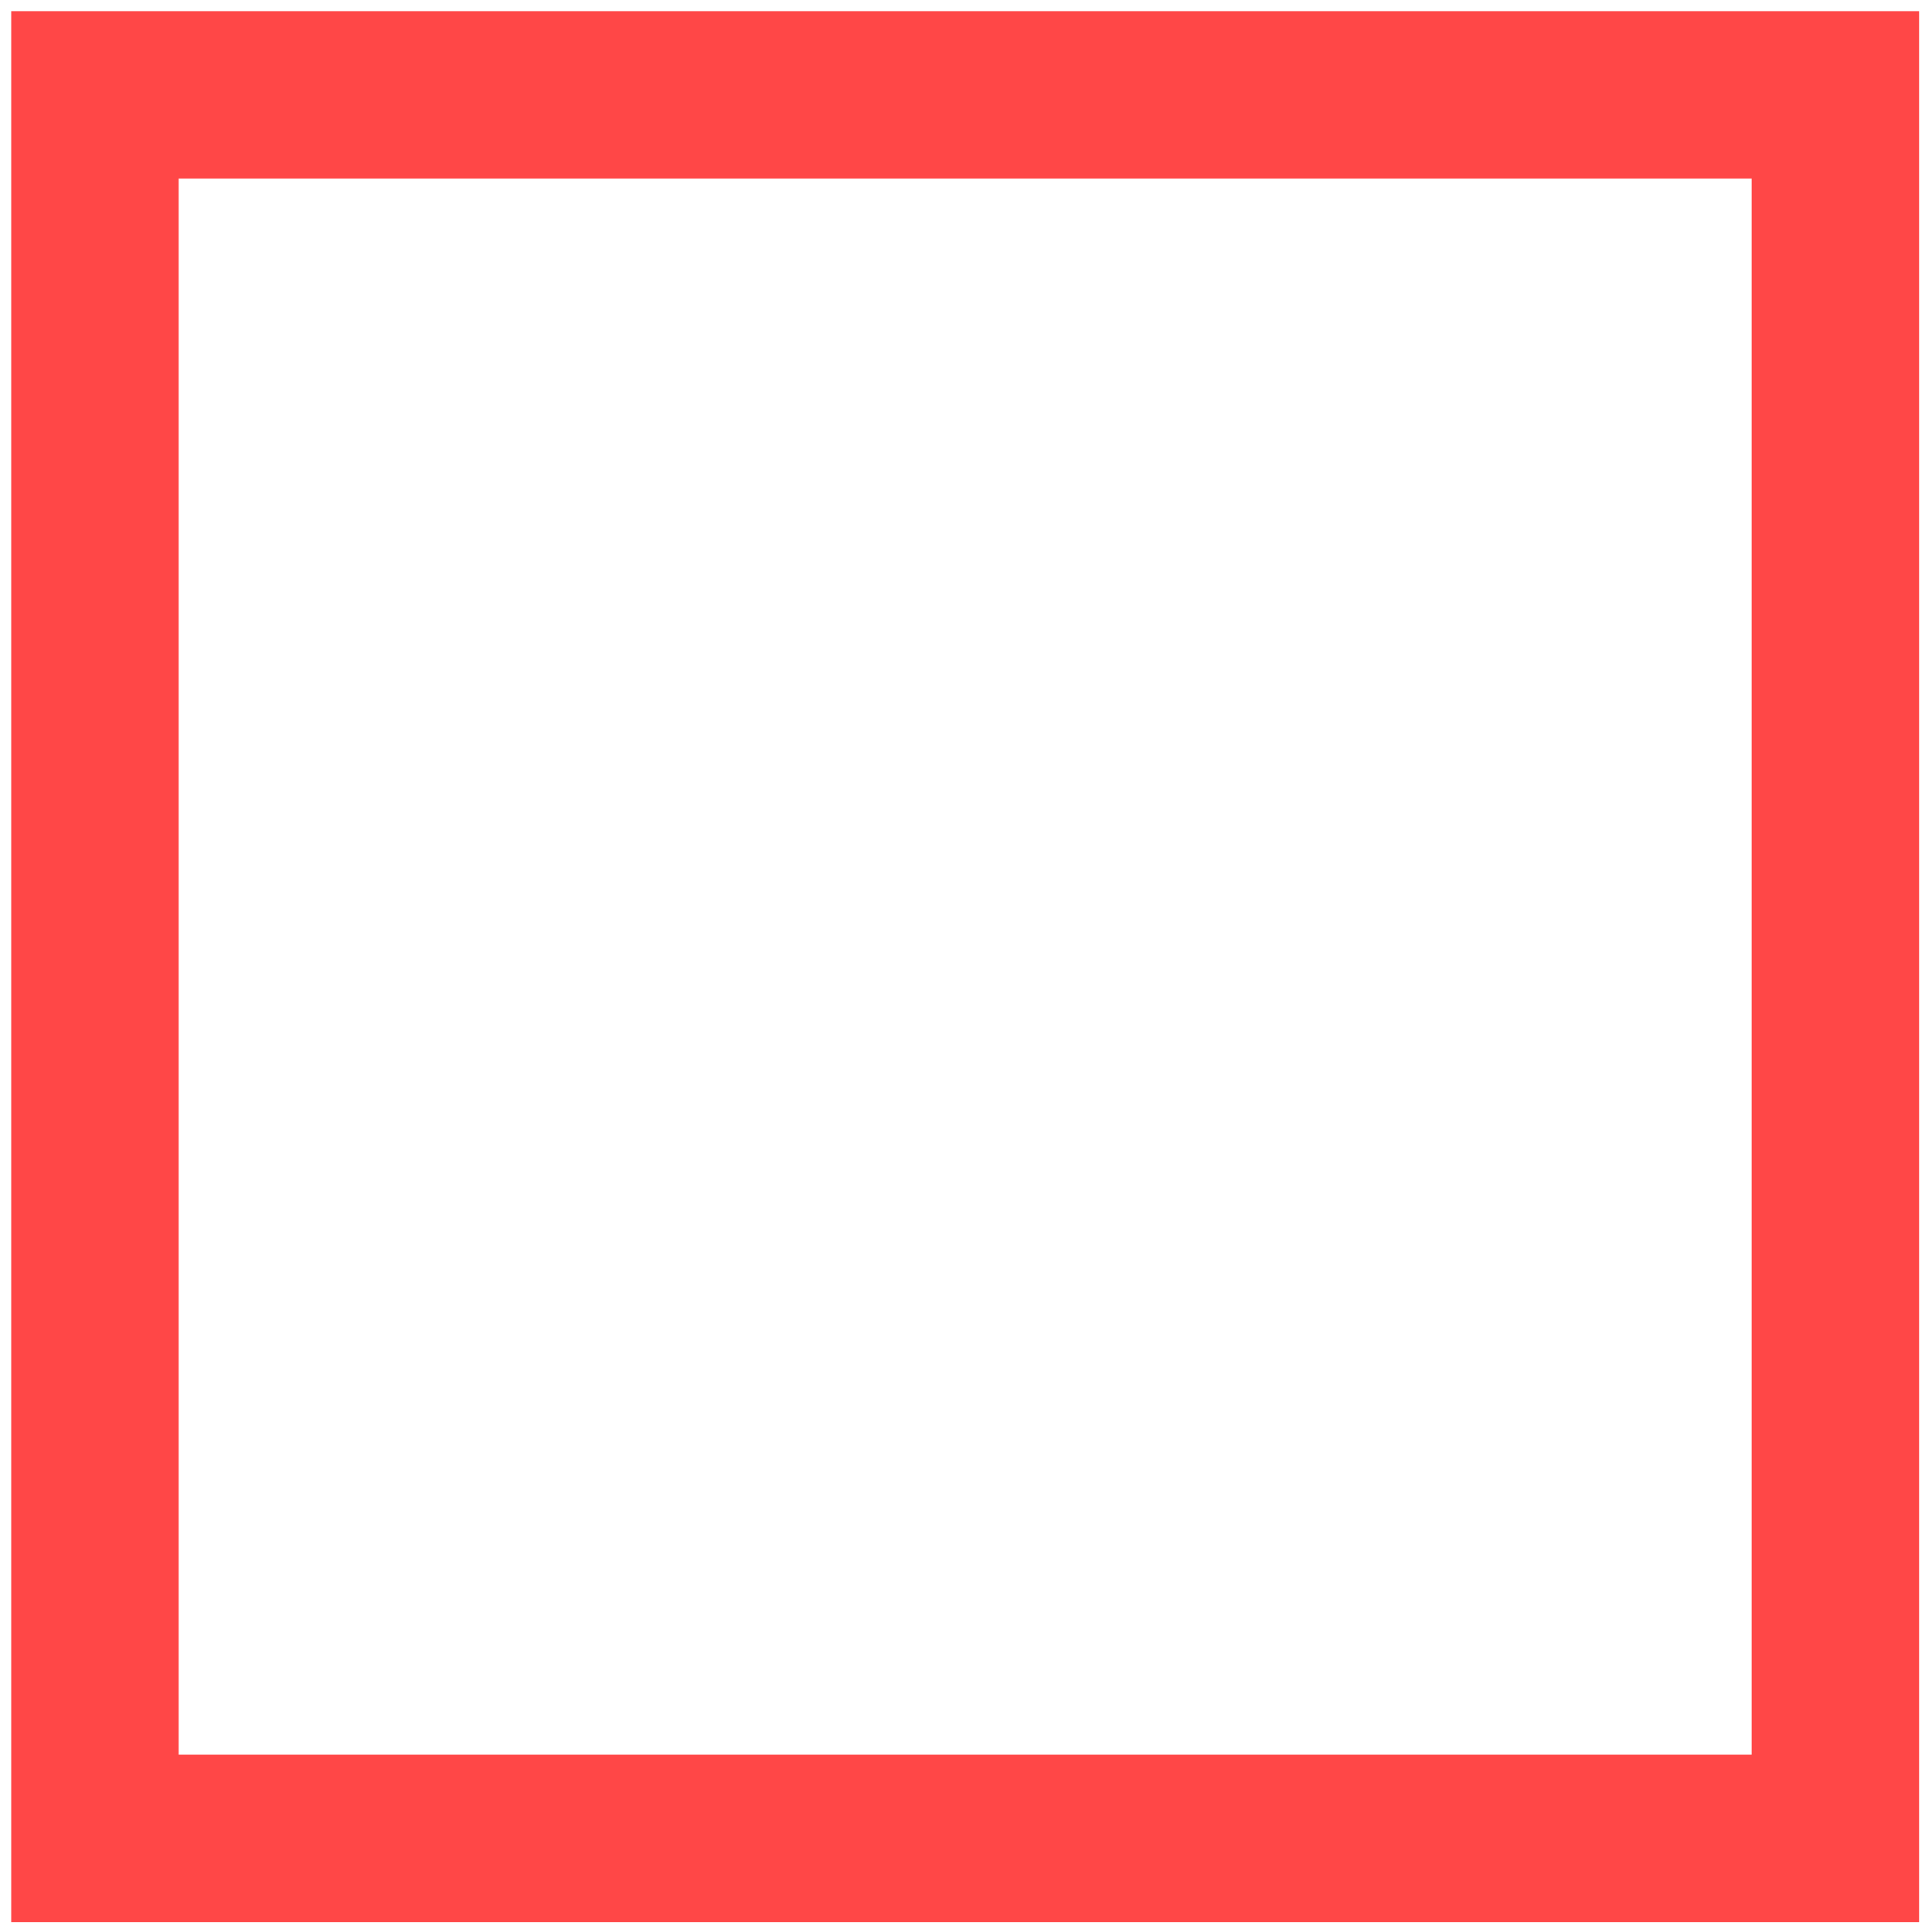
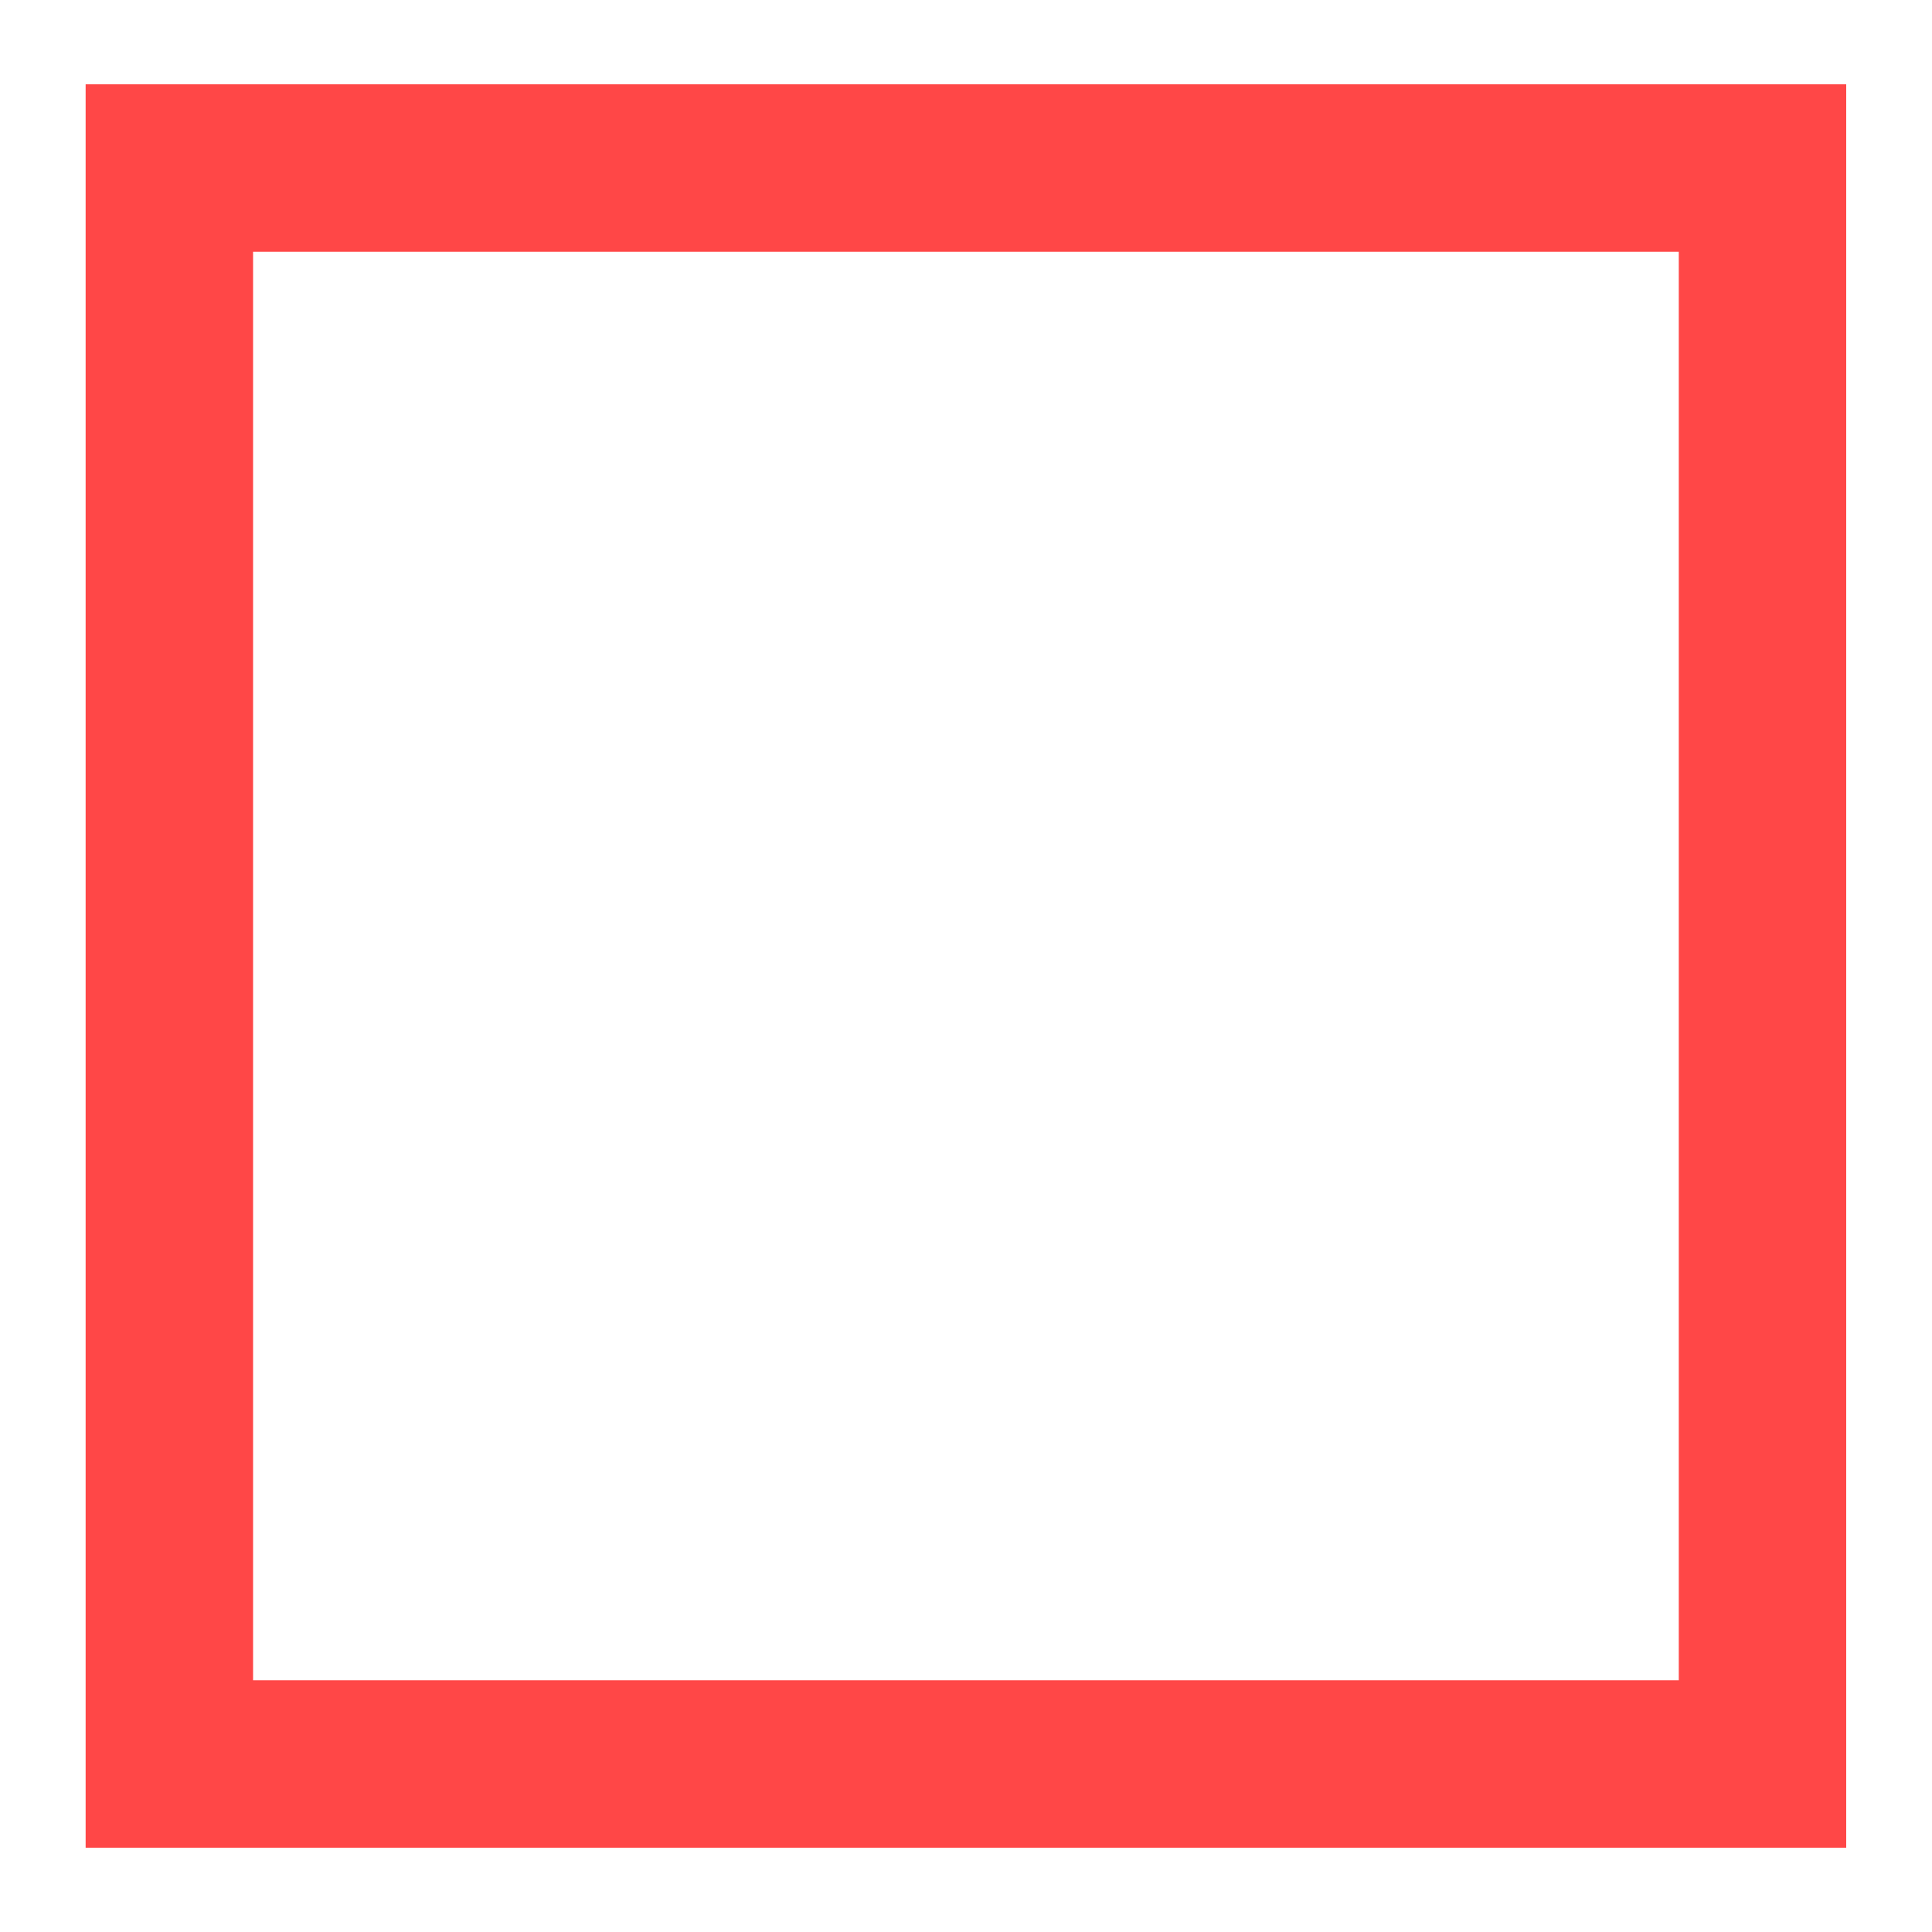
<svg xmlns="http://www.w3.org/2000/svg" width="126.919" height="126.928" version="1.1">
  <g>
-     <rect stroke="#ff4747" id="svg_5" height="114.545" width="114.343" y="6.233" x="6.237" stroke-width="11" fill="none" />
+     <rect stroke="#ff4747" fill="none" stroke-width="11" x="11.126" y="11.039" width="104.666" height="104.851" id="svg_5" />
  </g>
</svg>
